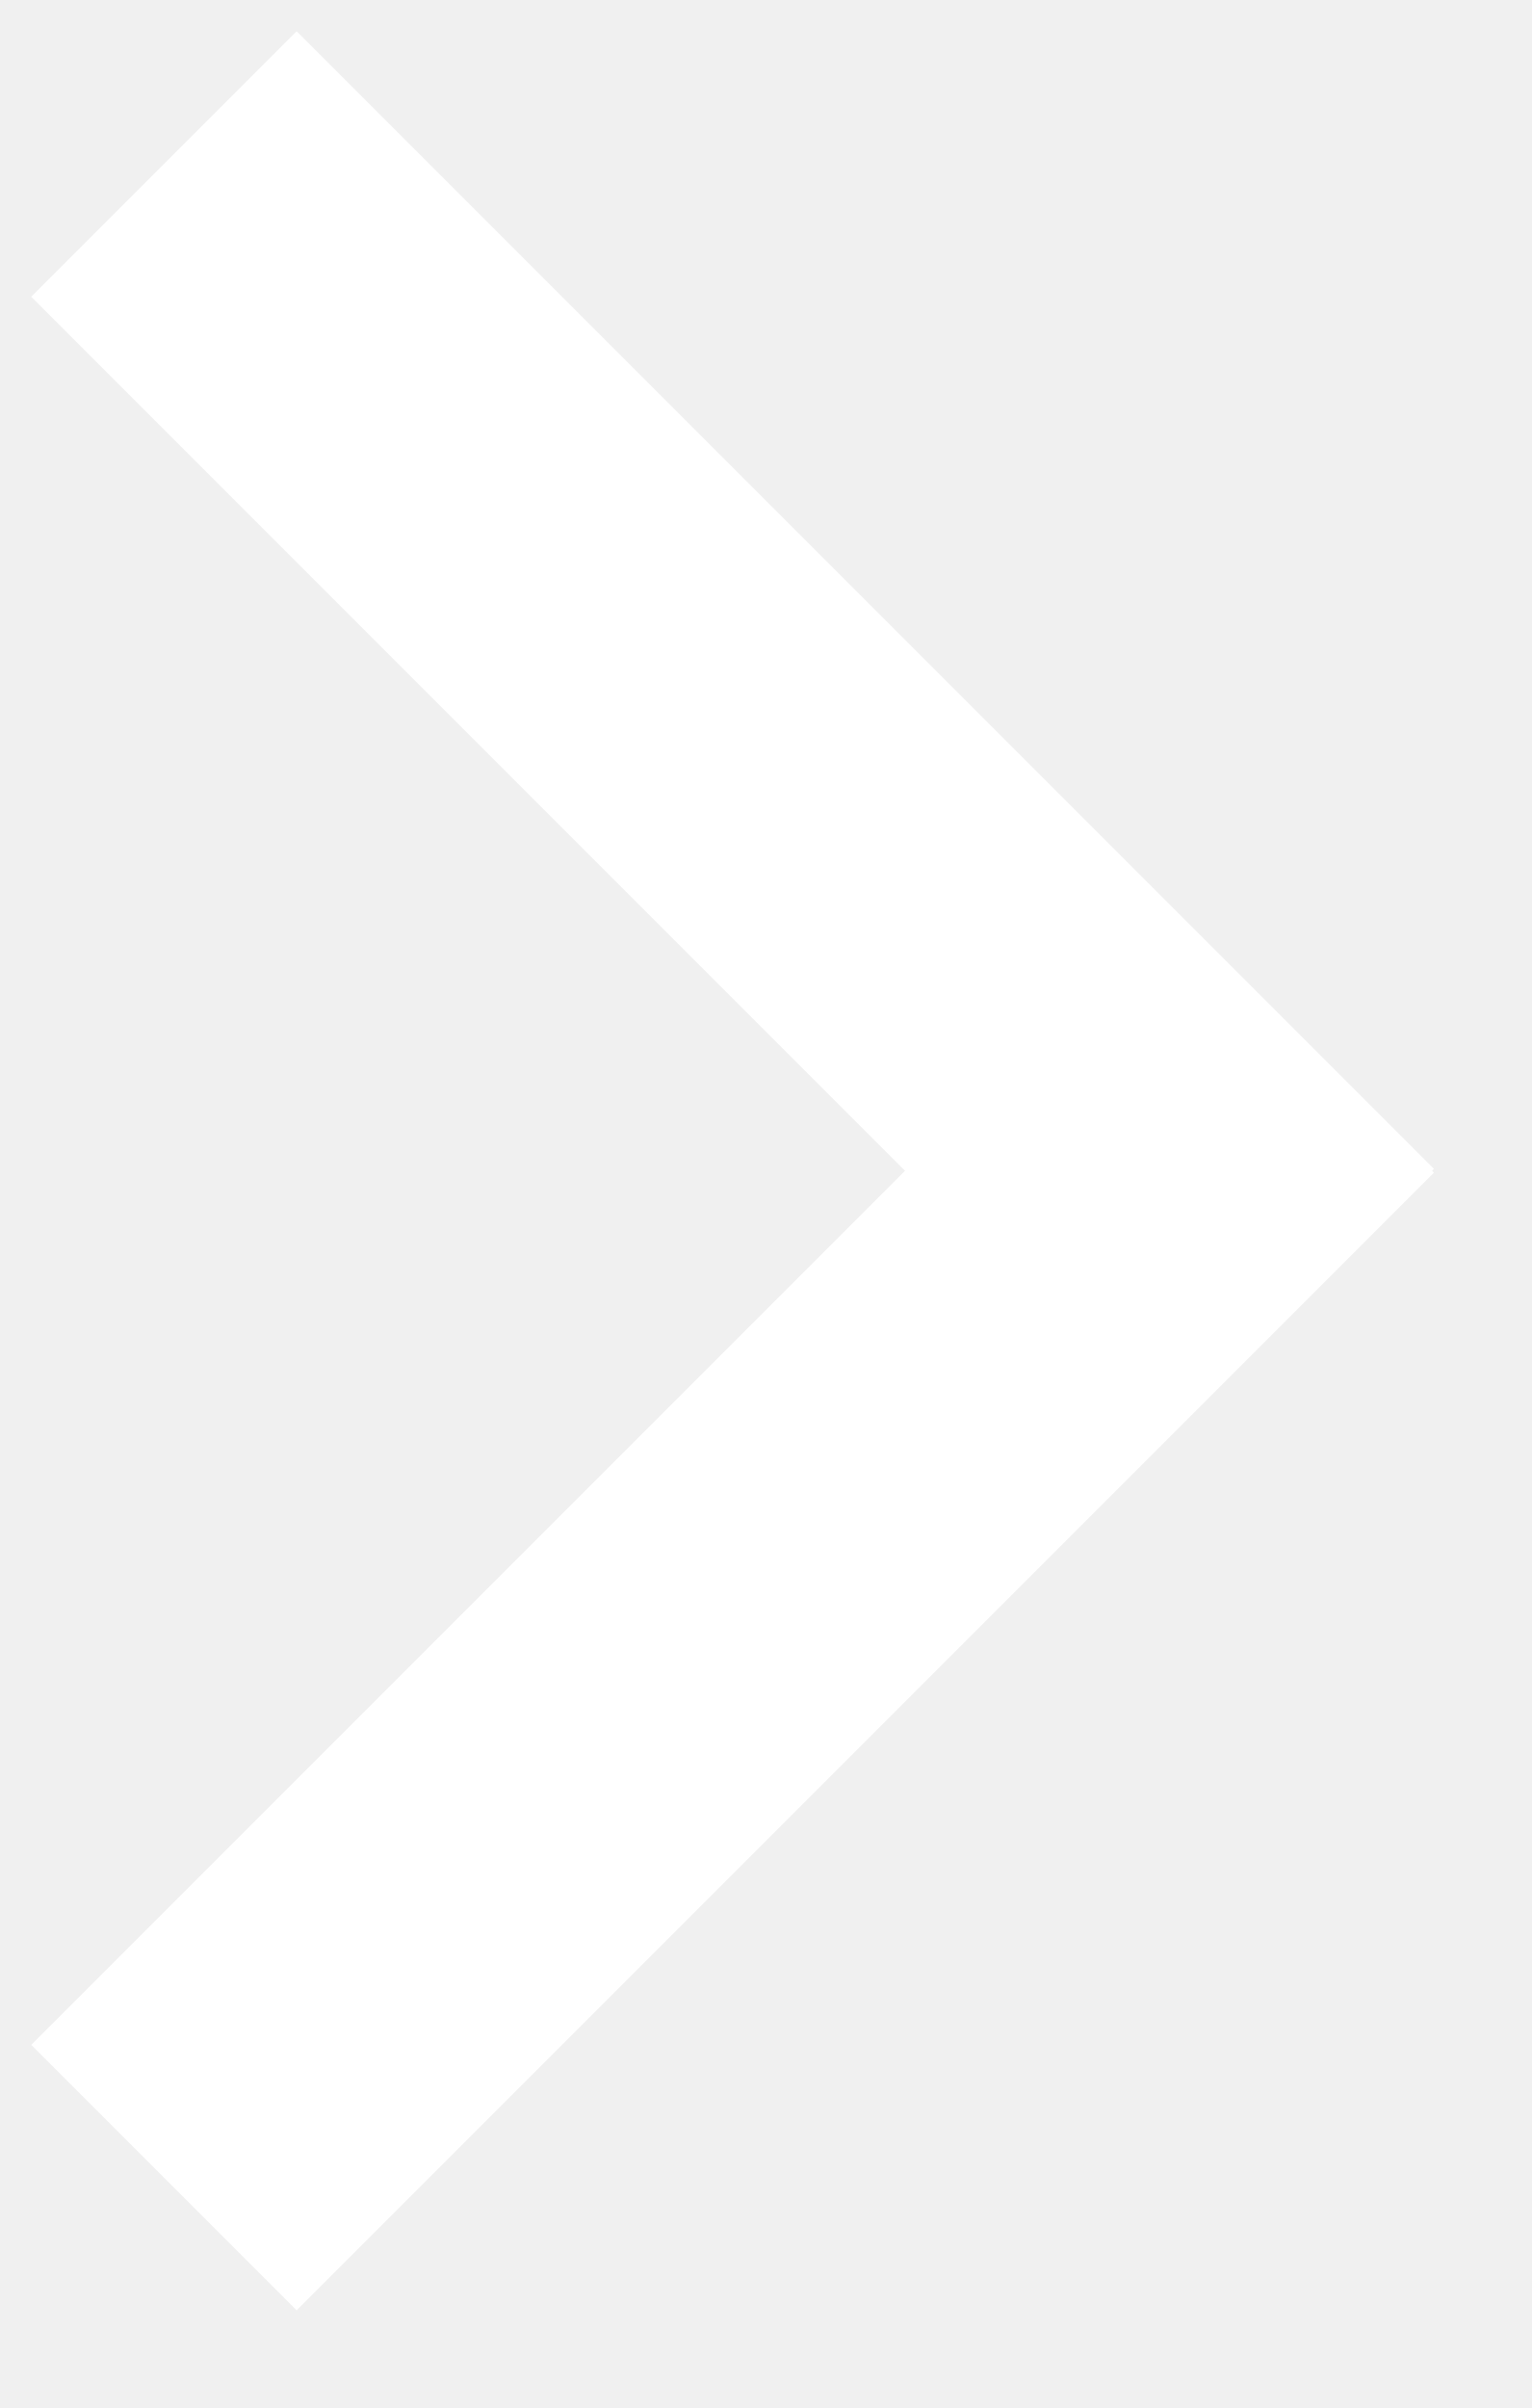
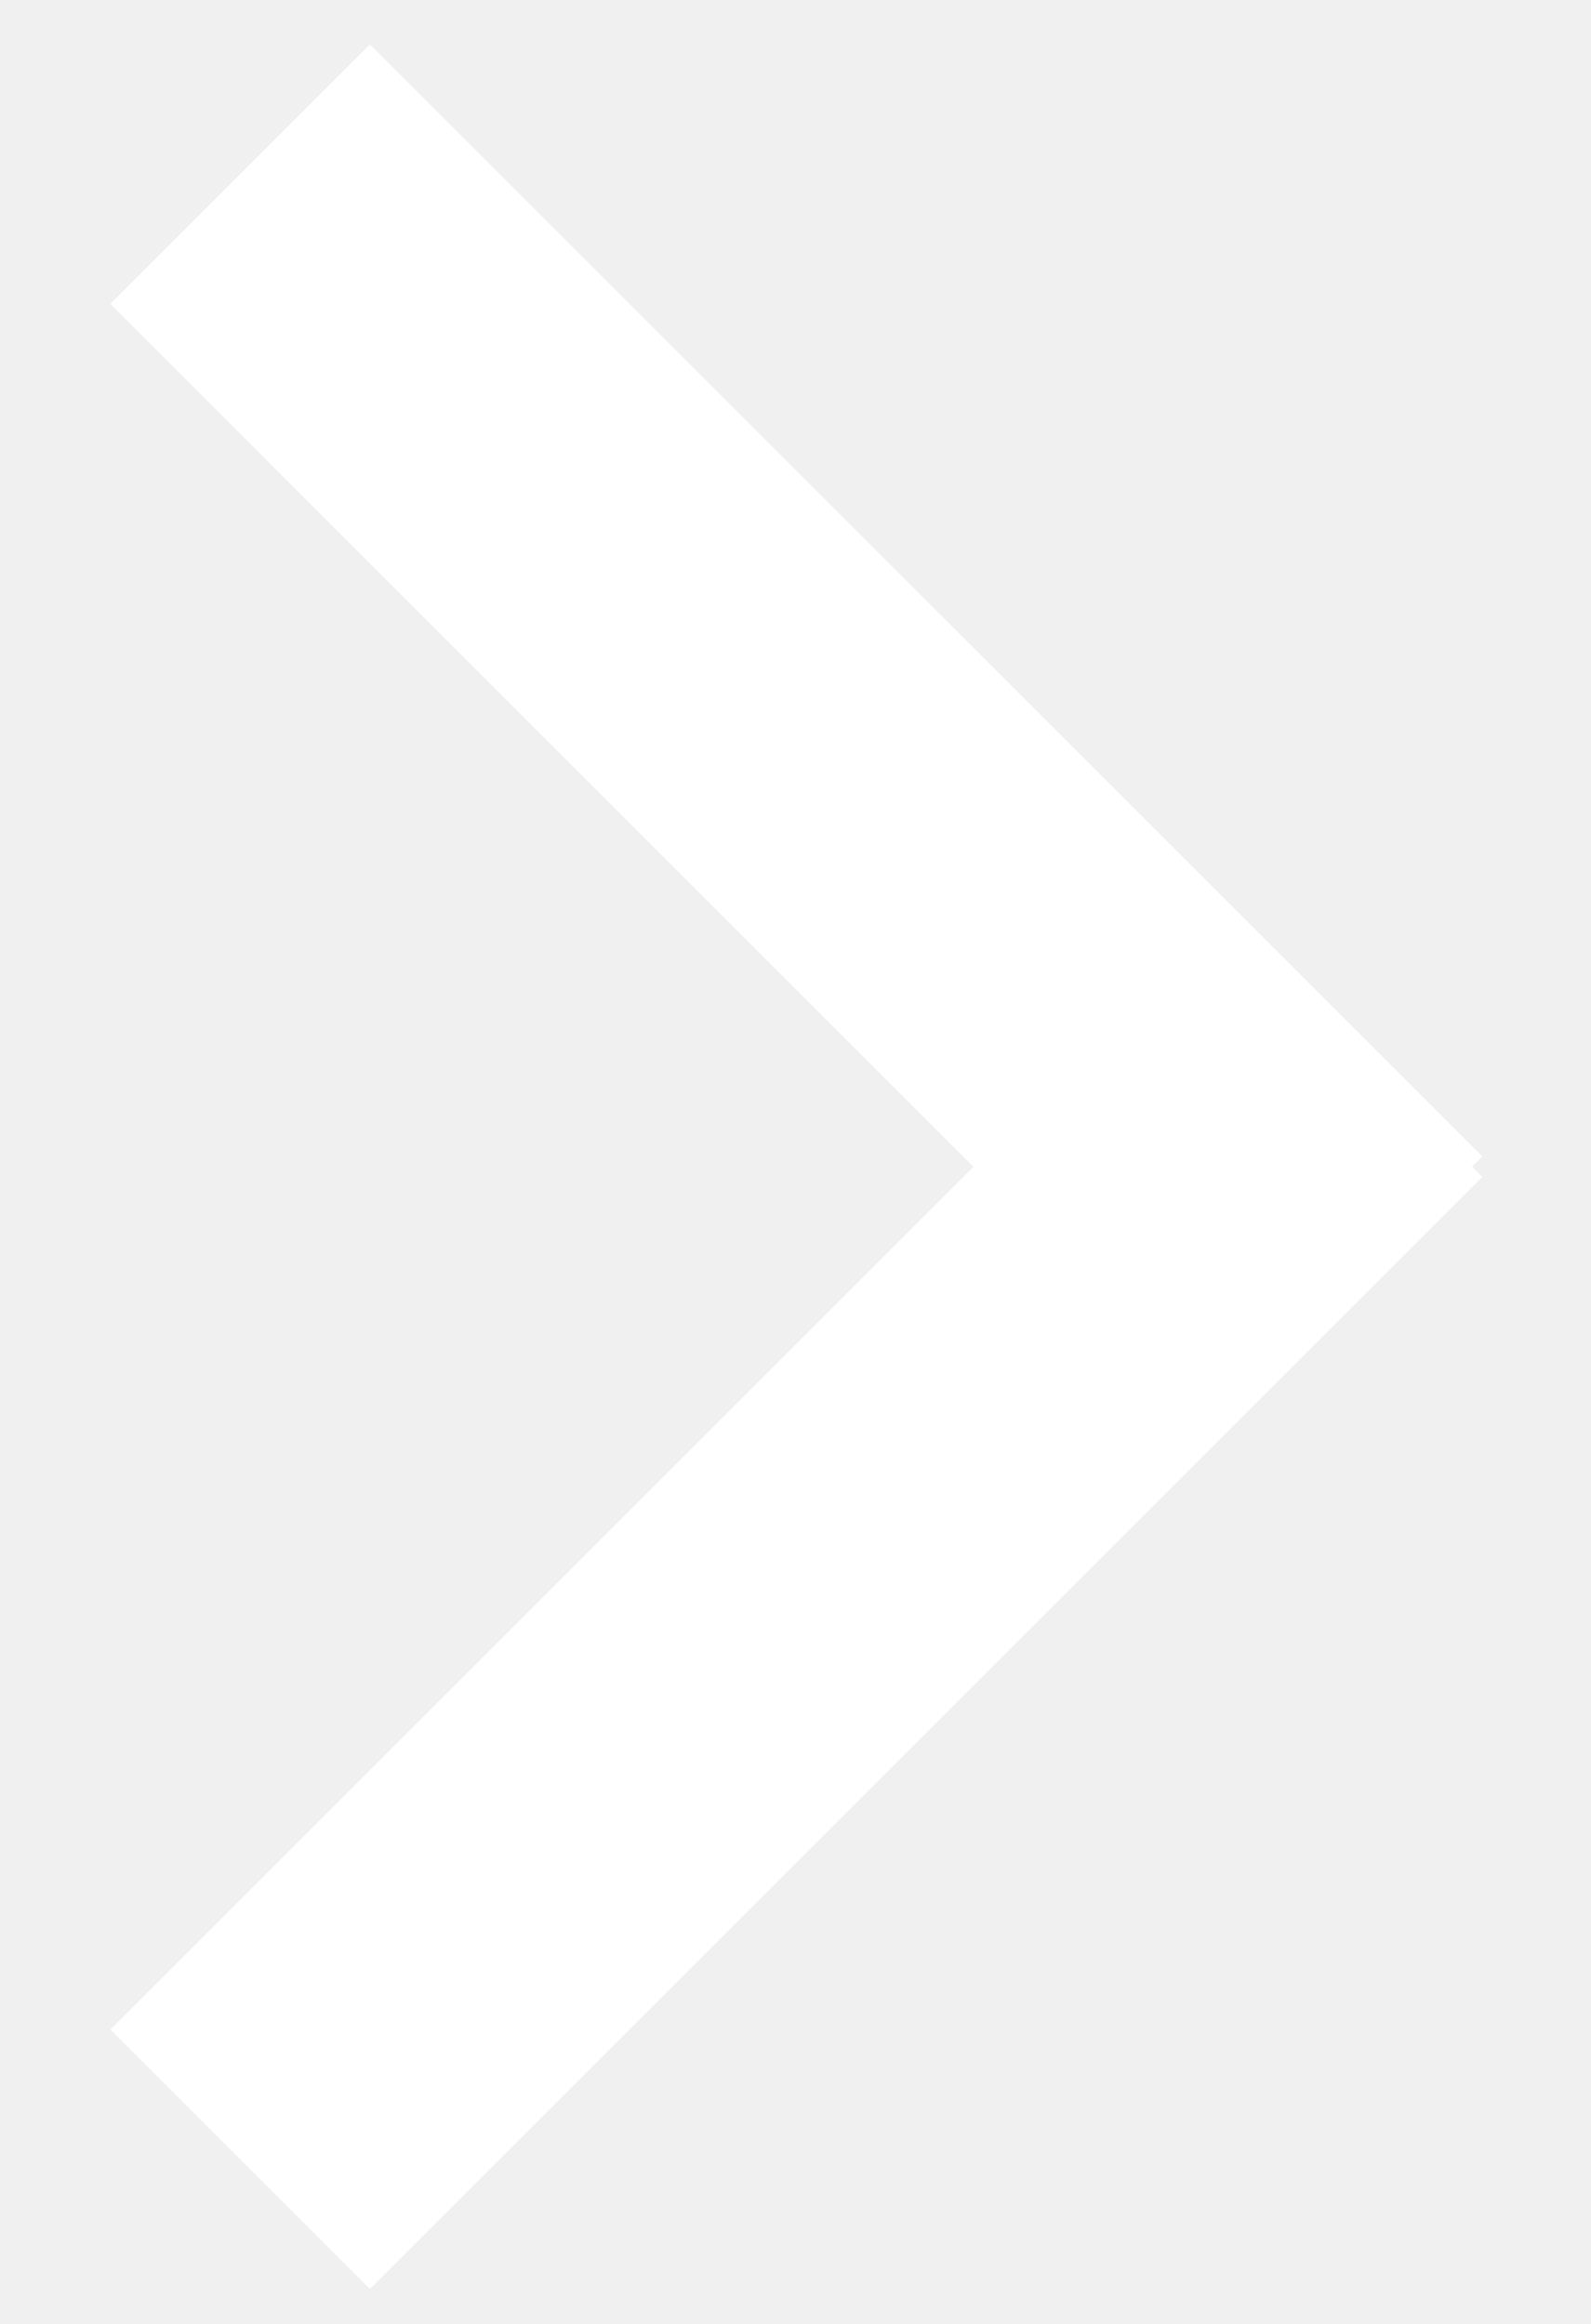
- <svg xmlns="http://www.w3.org/2000/svg" id="SvgjsSvg1074" version="1.1" width="12.243" height="19.243">
-   <defs id="SvgjsDefs1075" />
-   <path id="SvgjsPath1076" d="M1747.25 3083.25L1754.22 3090.22 " fill-opacity="0" fill="#ffffff" stroke-dasharray="0" stroke-linejoin="miter" stroke-linecap="square" stroke-opacity="1" stroke="#ffffff" stroke-miterlimit="50" stroke-width="3" transform="matrix(1,0,0,1,-1744.879,-3080.879)" />
-   <path id="SvgjsPath1077" d="M1747.25 3097.22L1754.22 3090.25 " fill-opacity="0" fill="#ffffff" stroke-dasharray="0" stroke-linejoin="miter" stroke-linecap="square" stroke-opacity="1" stroke="#ffffff" stroke-miterlimit="50" stroke-width="3" transform="matrix(1,0,0,1,-1744.879,-3080.879)" />
+ <svg xmlns="http://www.w3.org/2000/svg" width="13px" height="19px" viewBox="0 0 13 19" version="1.1">
+   <defs />
+   <g id="Welcome" stroke="none" stroke-width="1" fill="none" fill-rule="evenodd">
+     <g id="1920" transform="translate(-1744, -3081)" fill="#FFFFFF">
+       <g id="Group-27" transform="translate(-3, -29)">
+         <g id="Group-21" transform="translate(147, 2880)">
+           <g id="Group-44-Copy-8" transform="translate(1577, 212)">
+             <g id="Group-43" transform="translate(23.76923, 18.23077)">
+               <g id="Group-67">
+                 <polygon id="Line" points="0.133 2.254 9.224 11.346 11.346 9.224 2.254 0.133" />
+                 <polygon id="Line-Copy-4" points="2.254 18.483 11.346 9.391 9.224 7.27 0.133 16.362" />
+               </g>
+             </g>
+           </g>
+         </g>
+       </g>
+     </g>
+   </g>
</svg>
